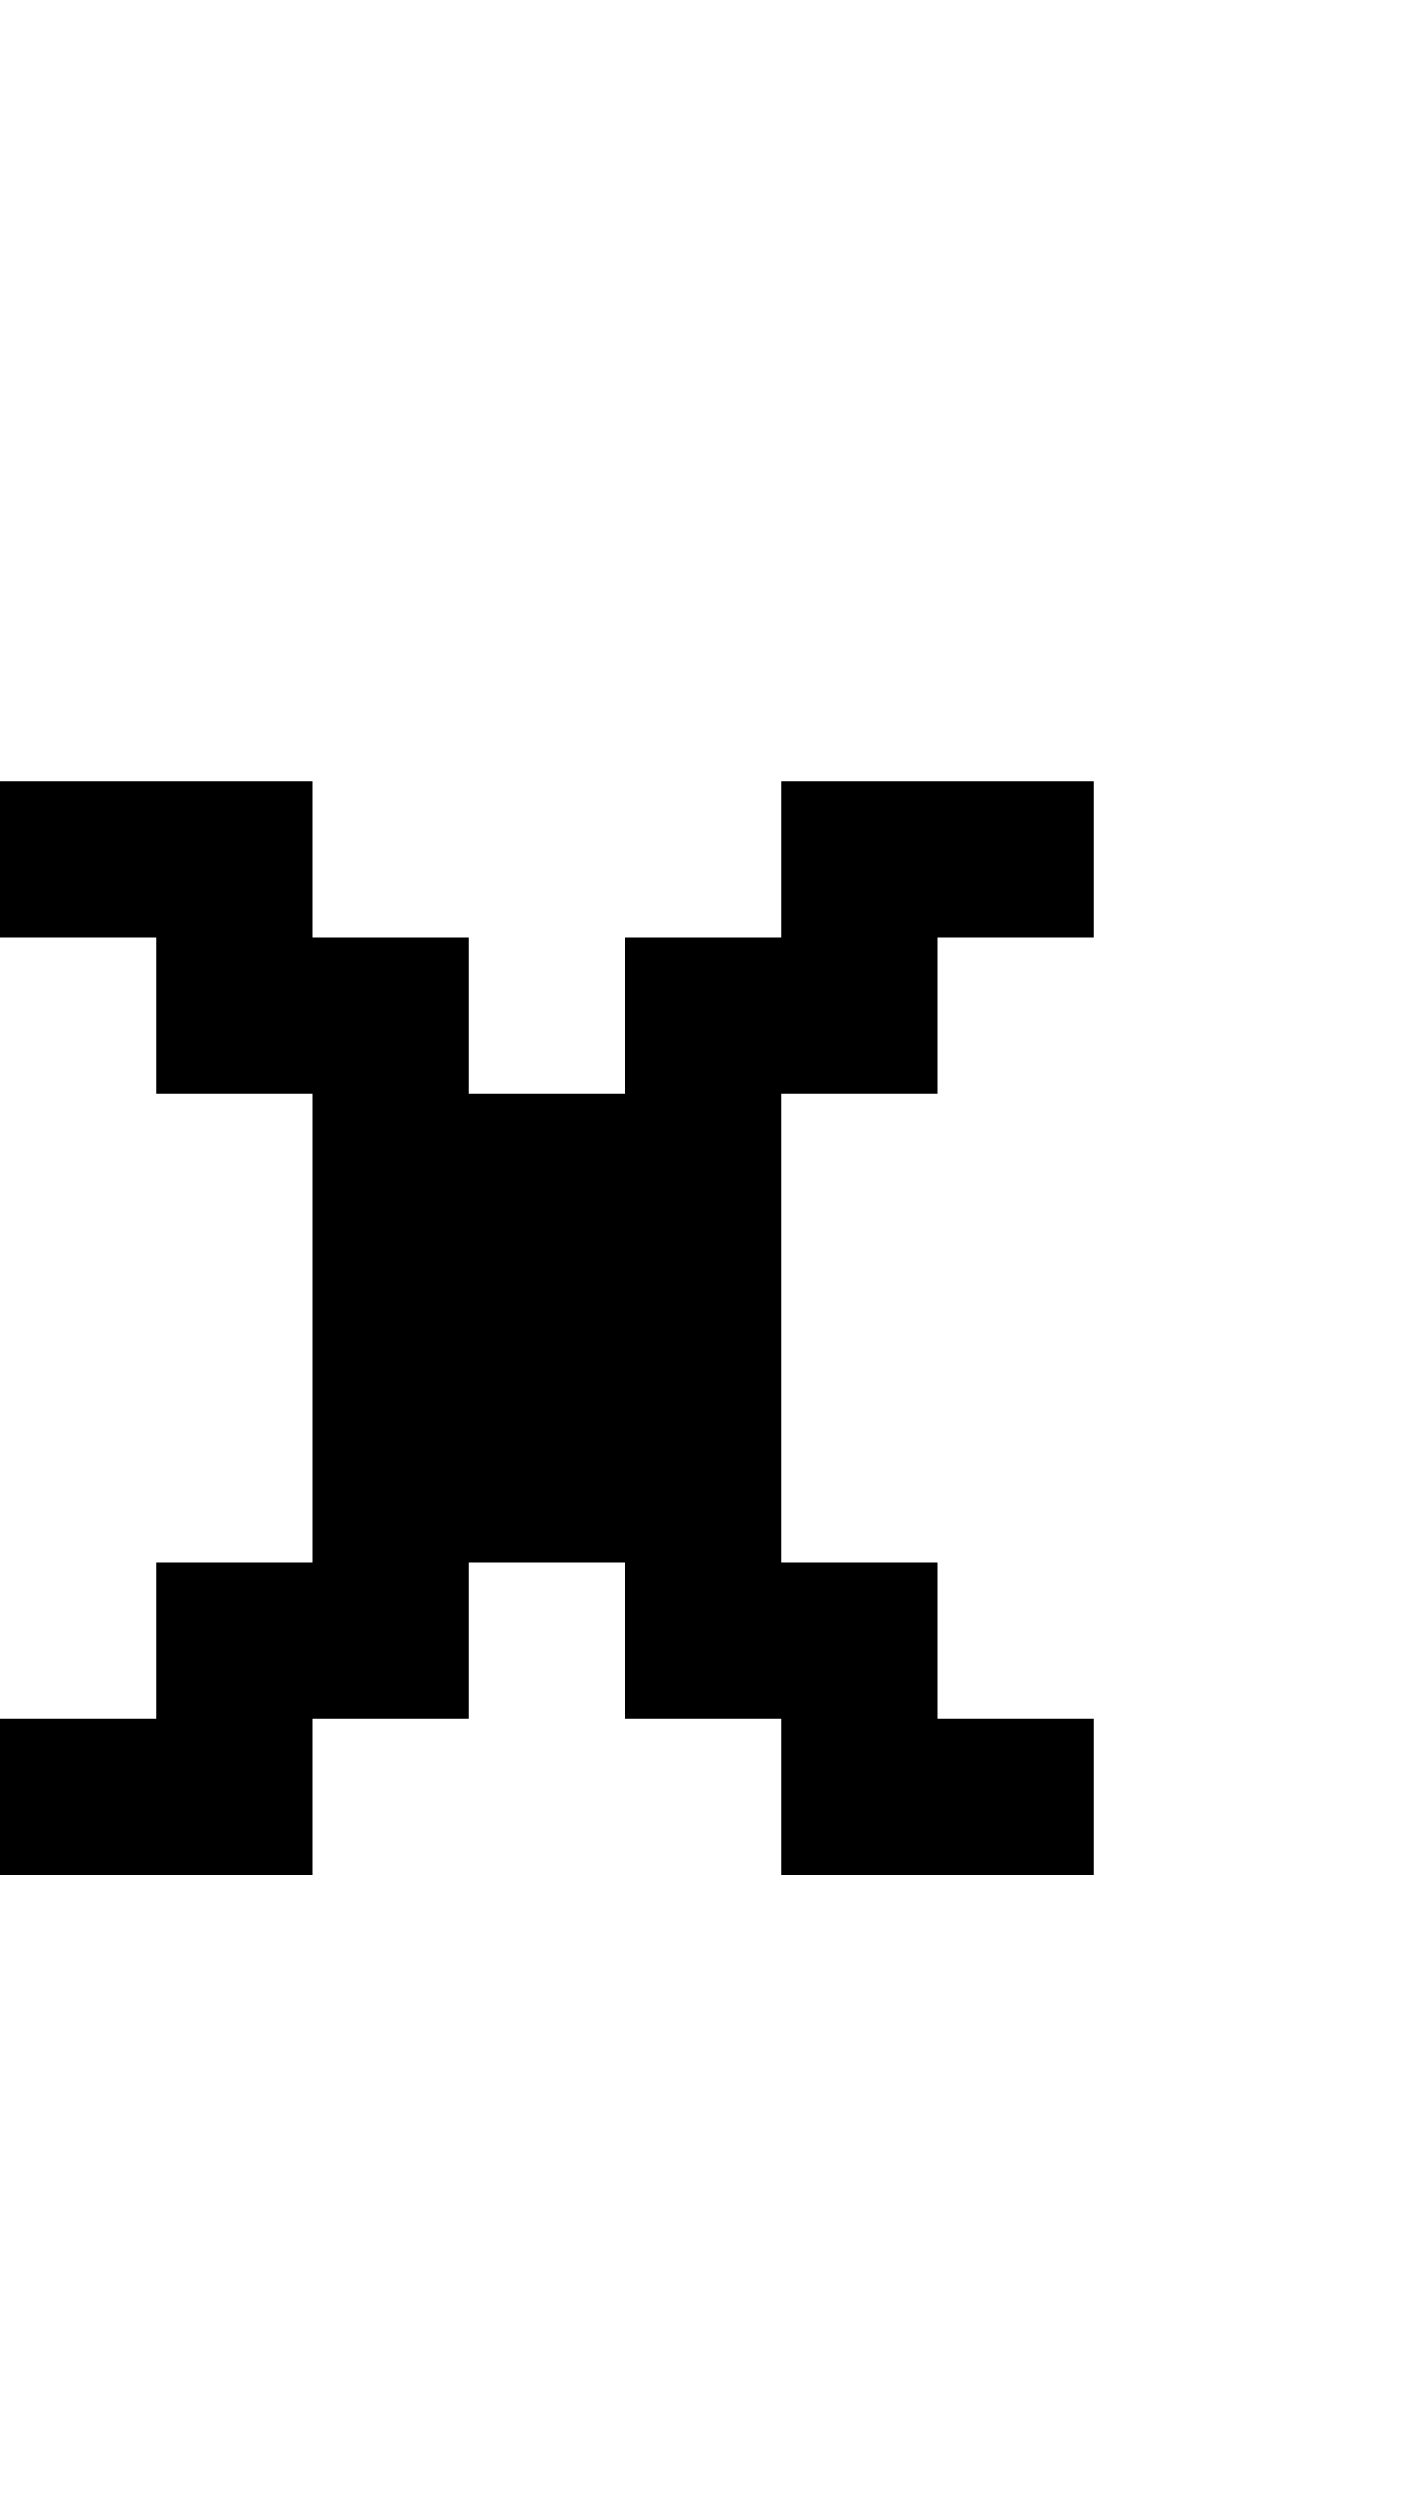
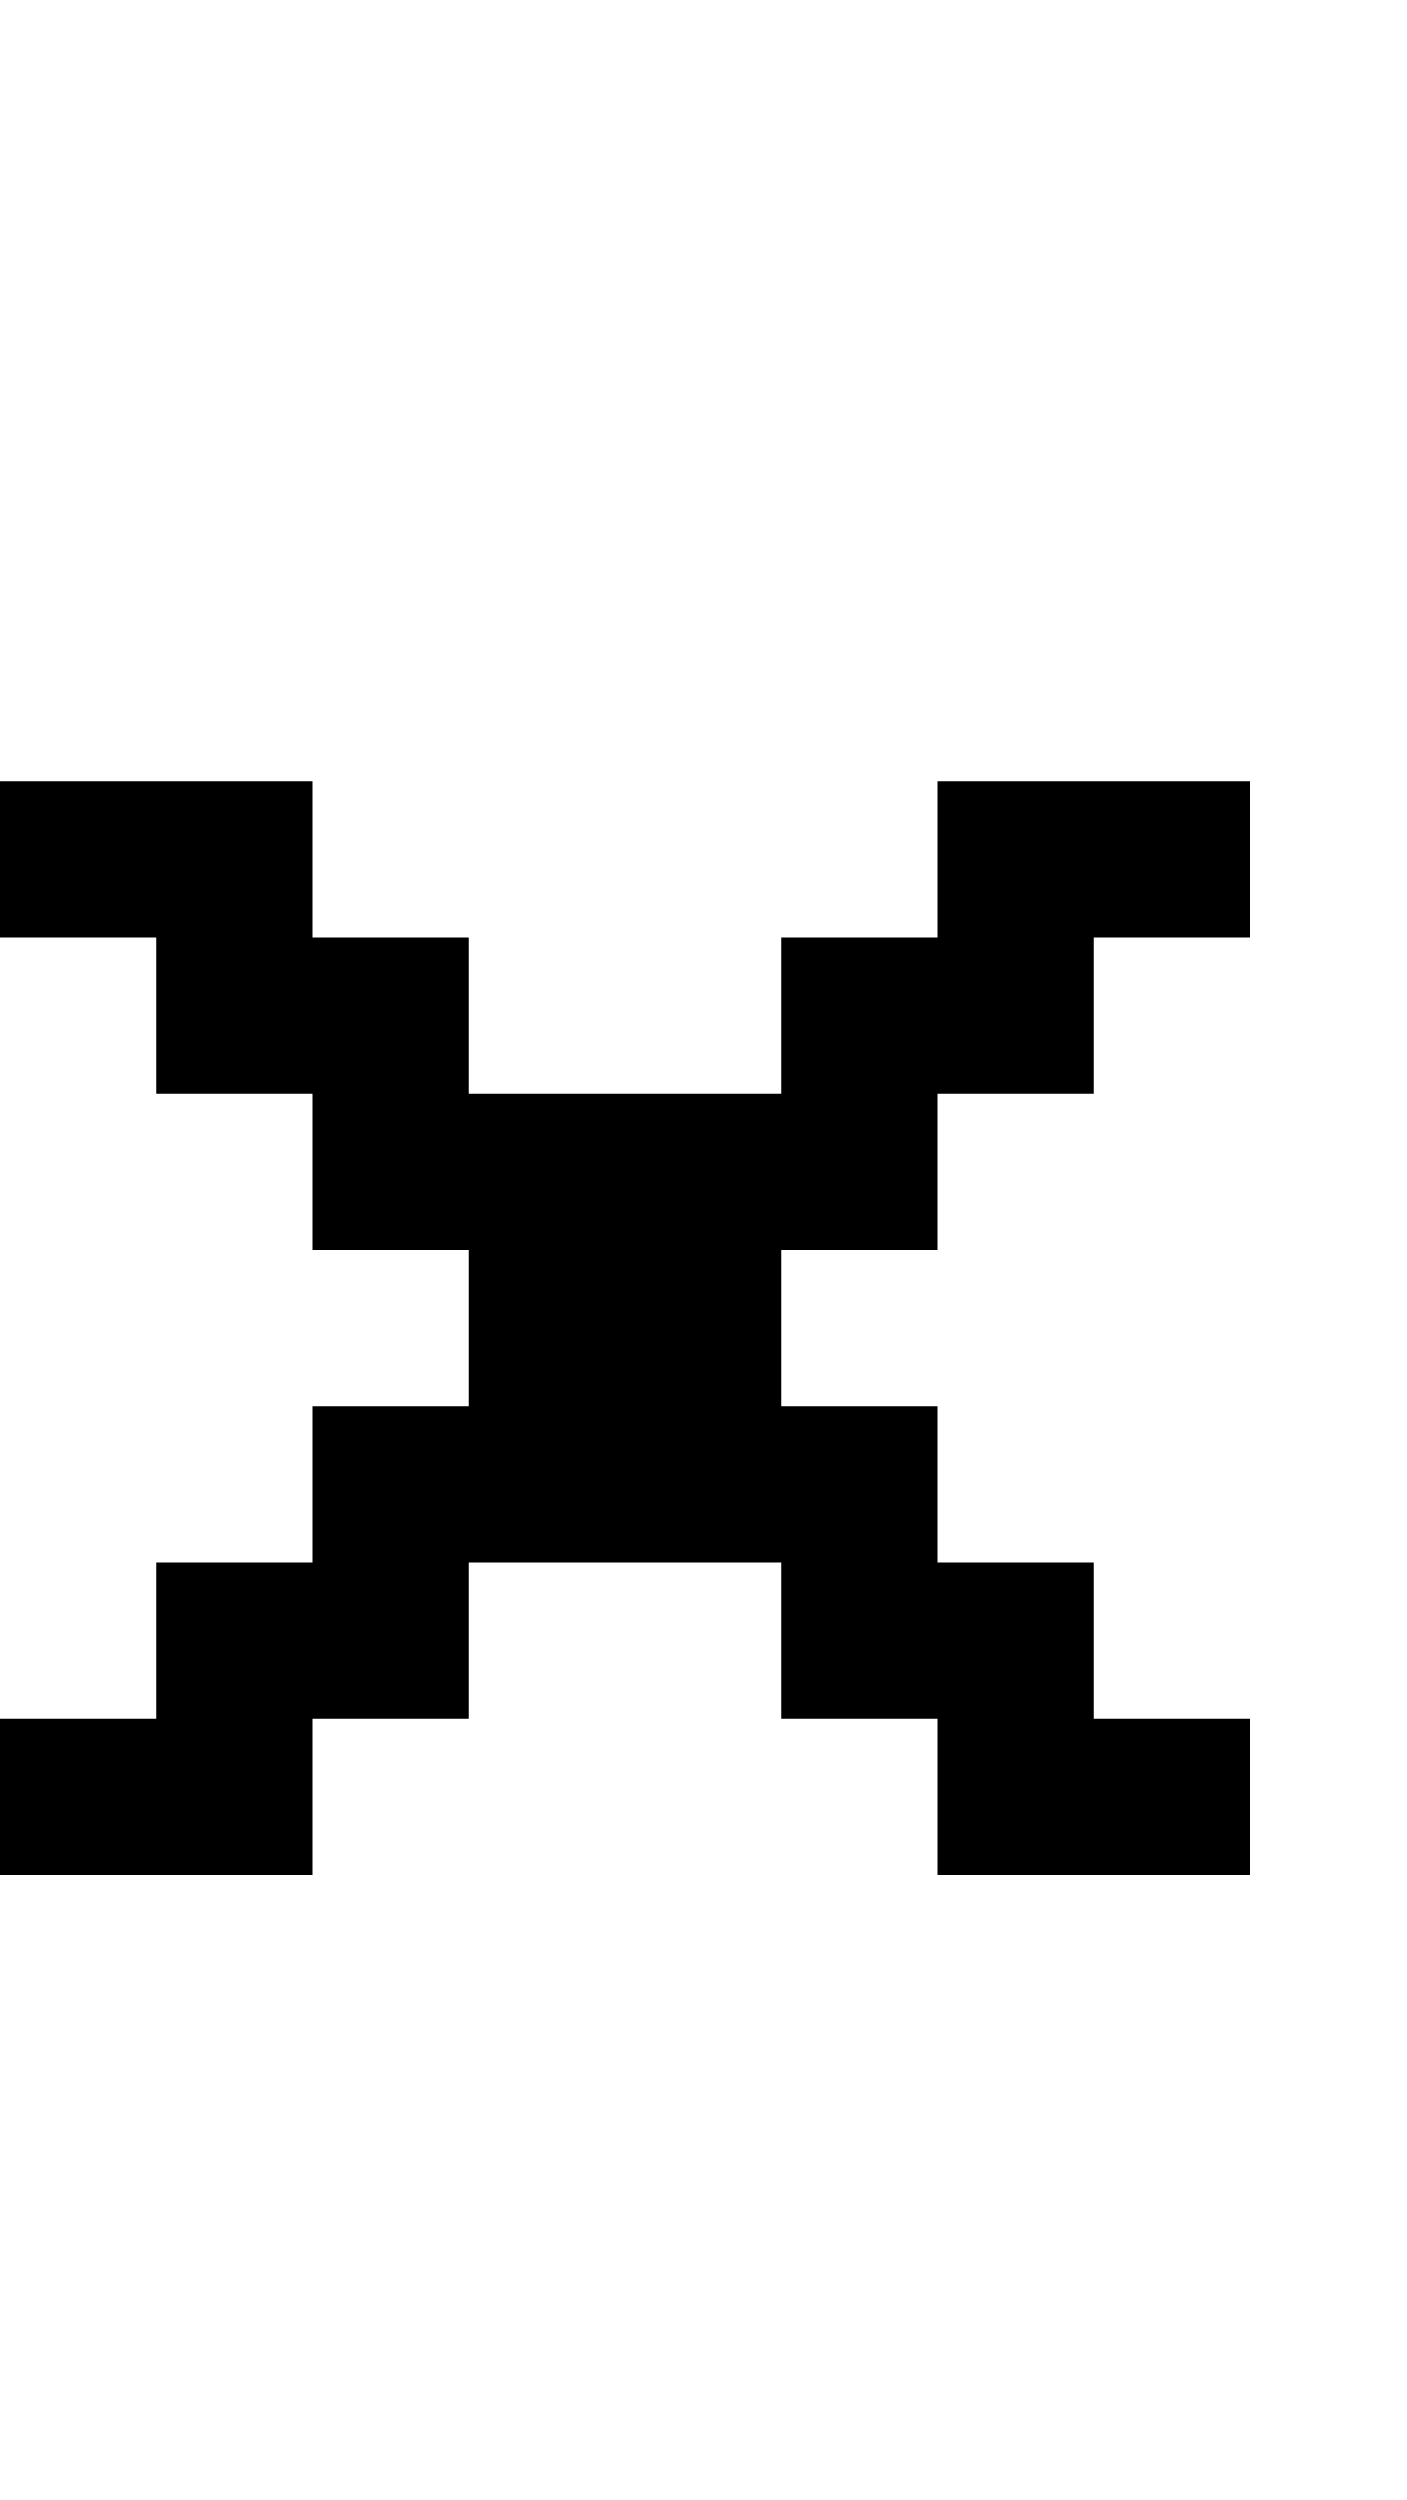
<svg xmlns="http://www.w3.org/2000/svg" baseProfile="full" height="16px" version="1.1" viewBox="0 0 9 16" width="9px">
  <defs />
  <g id="x000000_r0_g0_b0_a1.0">
-     <path d="M 0,12 0,11 1,11 1,10 2,10 2,8 2,7 1,7 1,6 0,6 0,5 1,5 2,5 2,6 3,6 3,7 4,7 4,6 5,6 5,5 6,5 7,5 7,6 6,6 6,7 5,7 5,8 5,10 6,10 6,11 7,11 7,12 5,12 5,11 4,11 4,10 3,10 3,11 2,11 2,12 z" fill="#000000" fill-opacity="1.0" id="x000000_r0_g0_b0_a1.0_shape1" />
+     <path d="M 0,12 0,11 1,11 1,10 2,10 2,9 3,9 3,8 2,8 2,7 1,7 1,6 0,6 0,5 1,5 2,5 2,6 3,6 3,7 5,7 5,6 6,6 6,5 7,5 8,5 8,6 7,6 7,7 6,7 6,8 5,8 5,9 6,9 6,10 7,10 7,11 8,11 8,12 7,12 6,12 6,11 5,11 5,10 3,10 3,11 2,11 2,12 z" fill="#000000" fill-opacity="1.0" id="x000000_r0_g0_b0_a1.0_shape1" />
  </g>
</svg>
